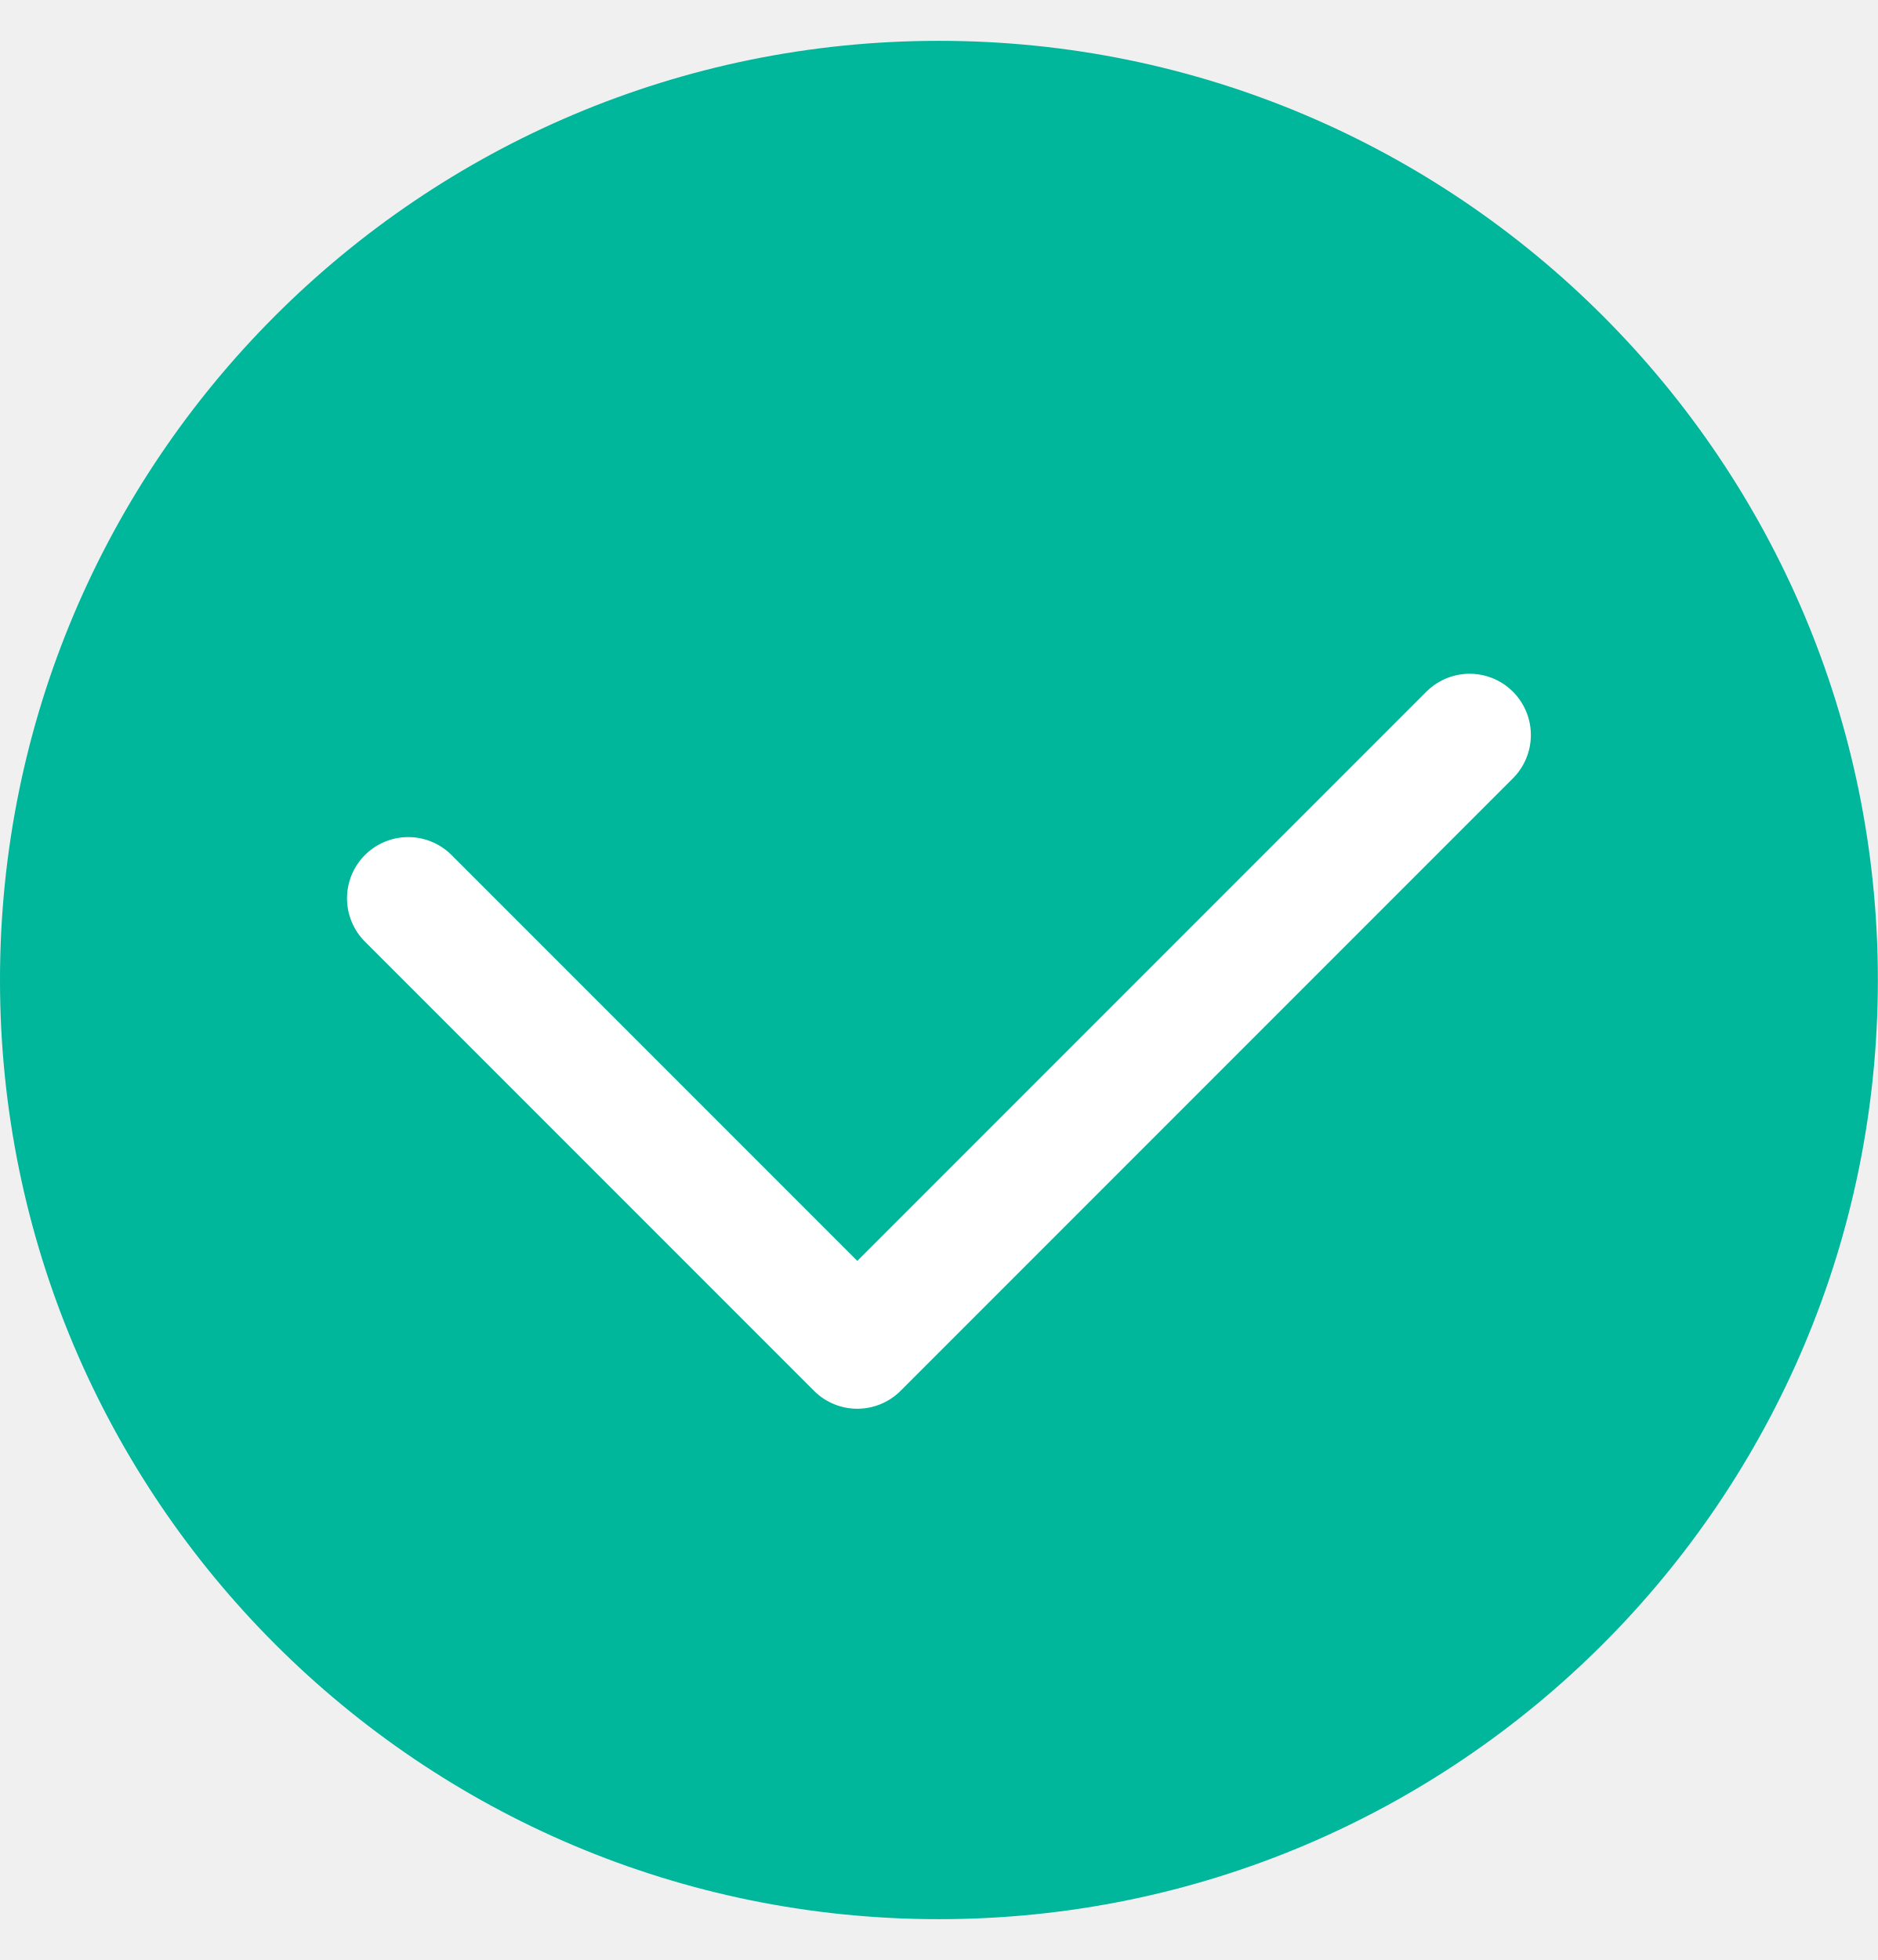
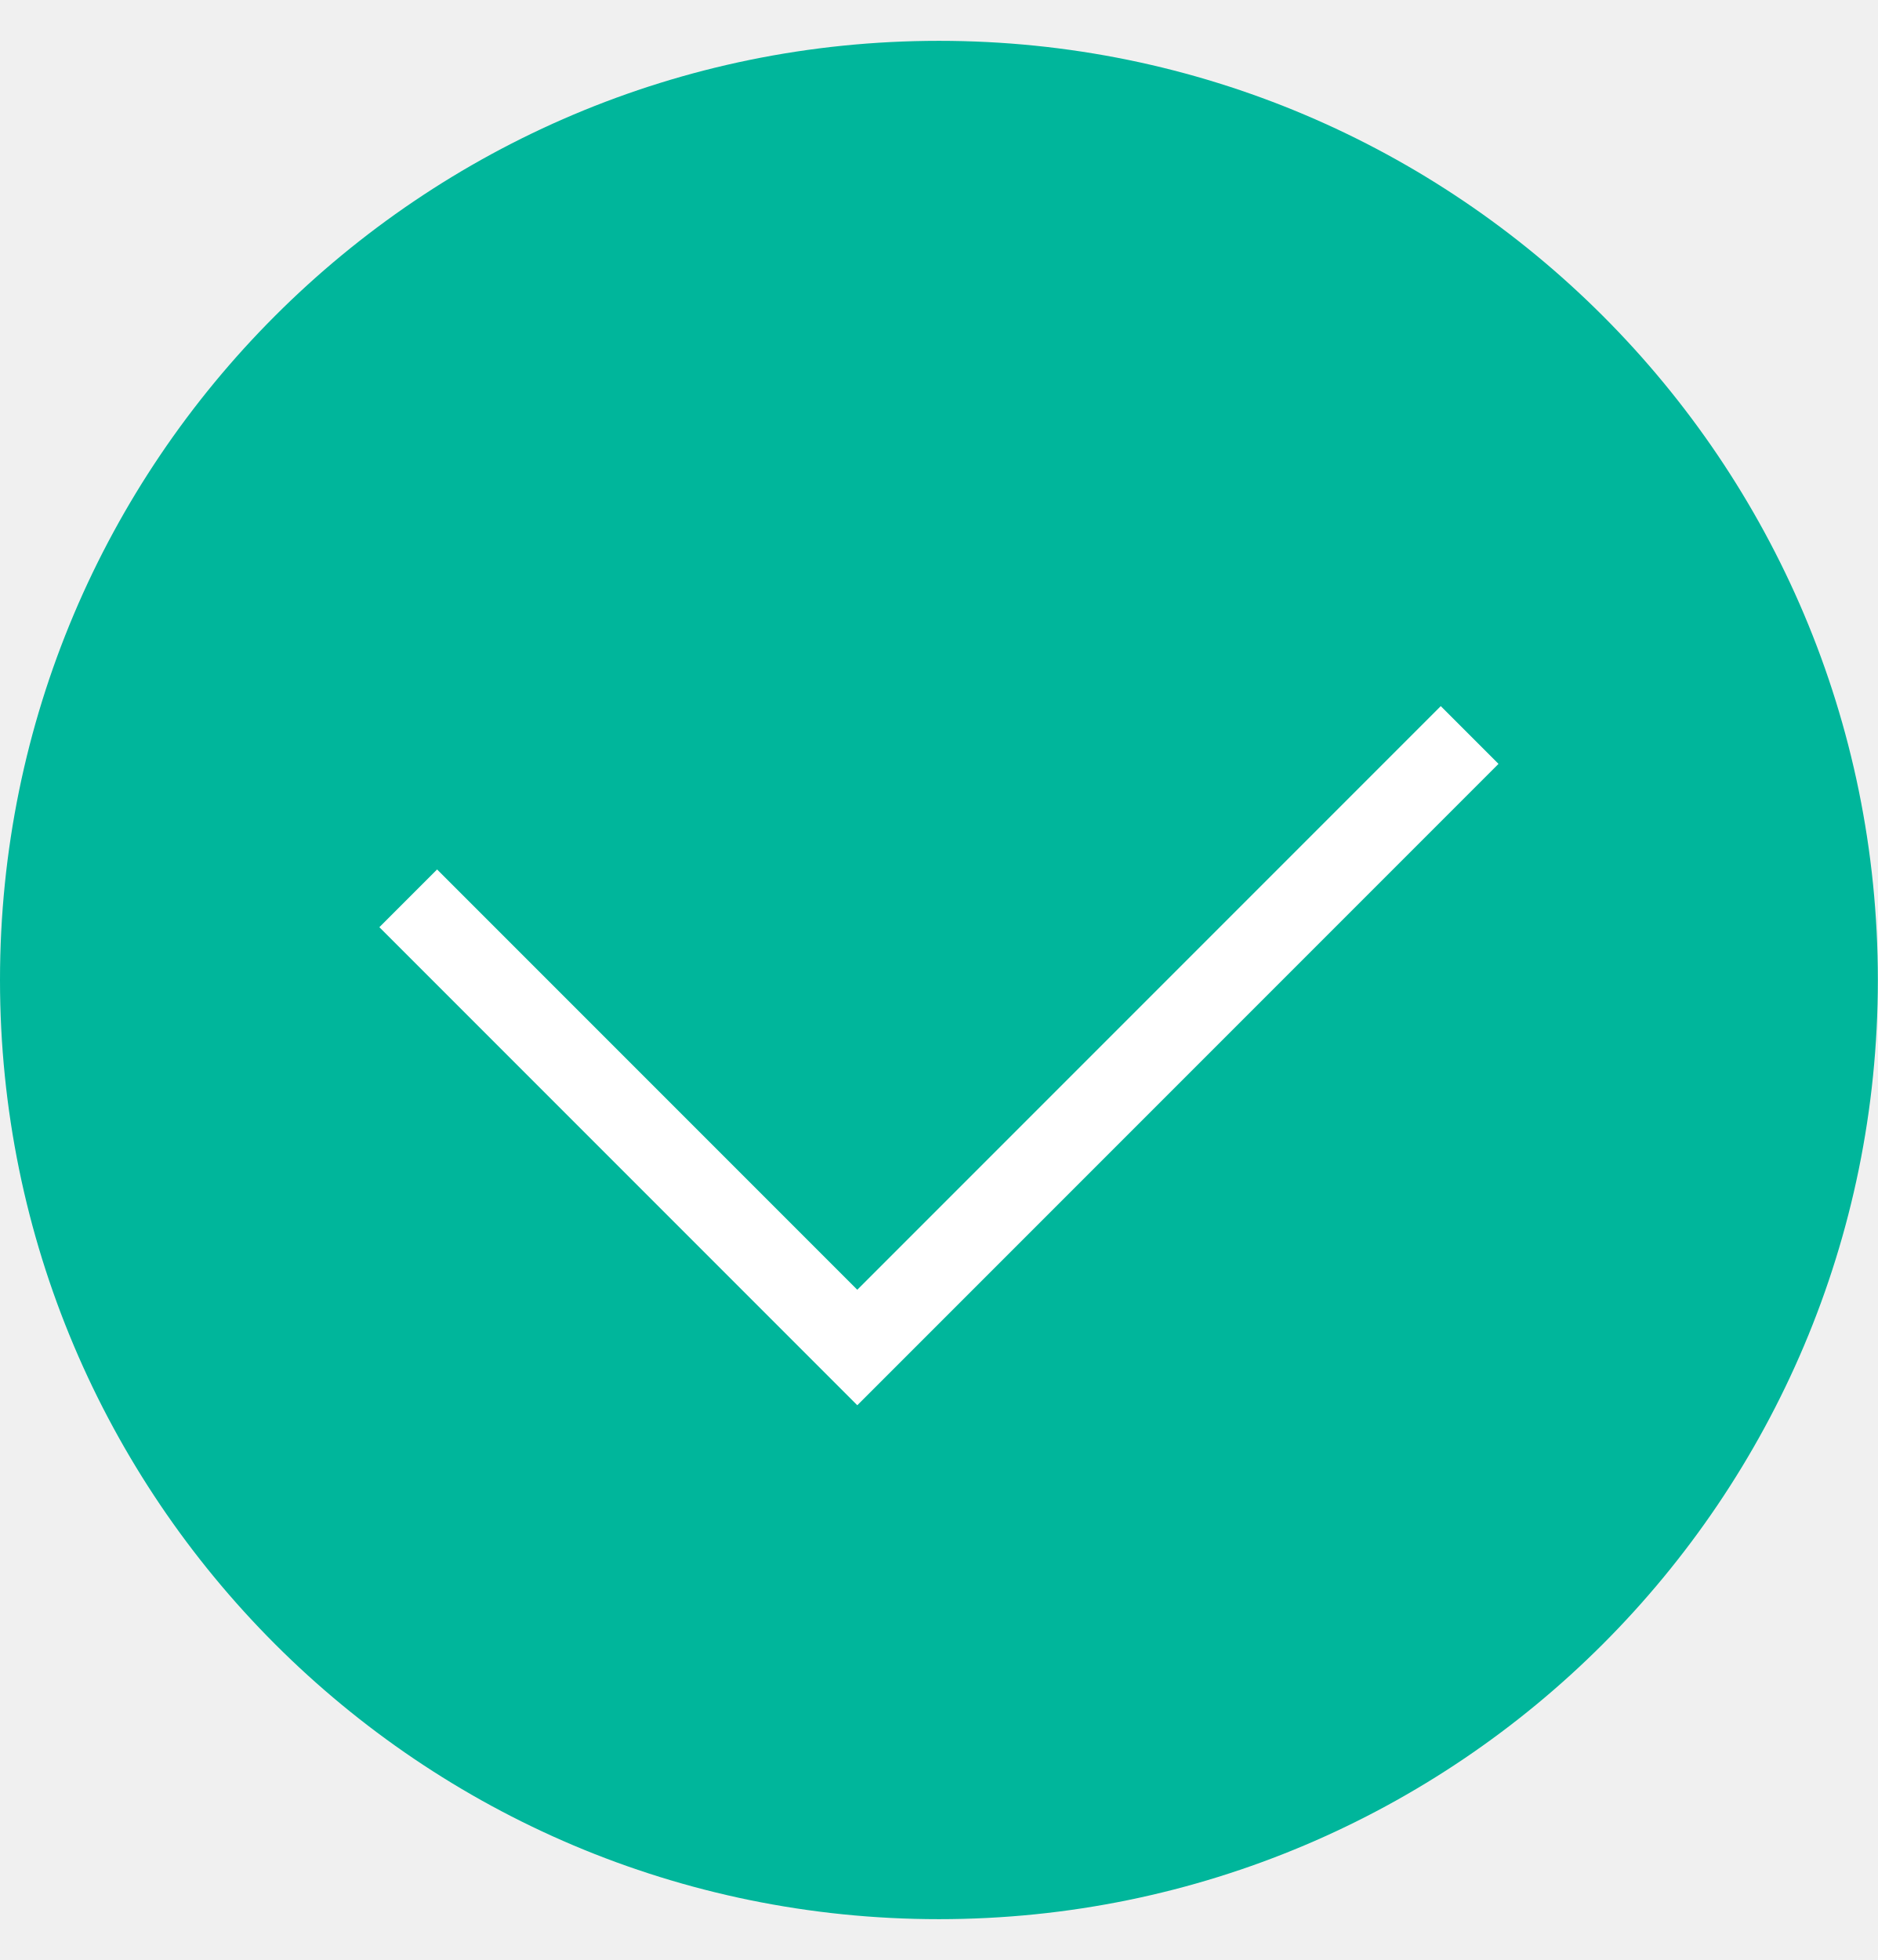
<svg xmlns="http://www.w3.org/2000/svg" width="23" height="24" viewBox="0 0 23 24" fill="none">
  <rect y="0.5" width="23" height="23" rx="11.5" fill="#00B69B" />
-   <path d="M5 11L10.5 16.5L18 9" stroke="white" stroke-width="1.5" stroke-linecap="round" stroke-linejoin="round" />
+   <path d="M5 11L10.5 16.5L18 9" stroke="white" strokeWidth="1.5" strokeLinecap="round" strokeLinejoin="round" />
</svg>
